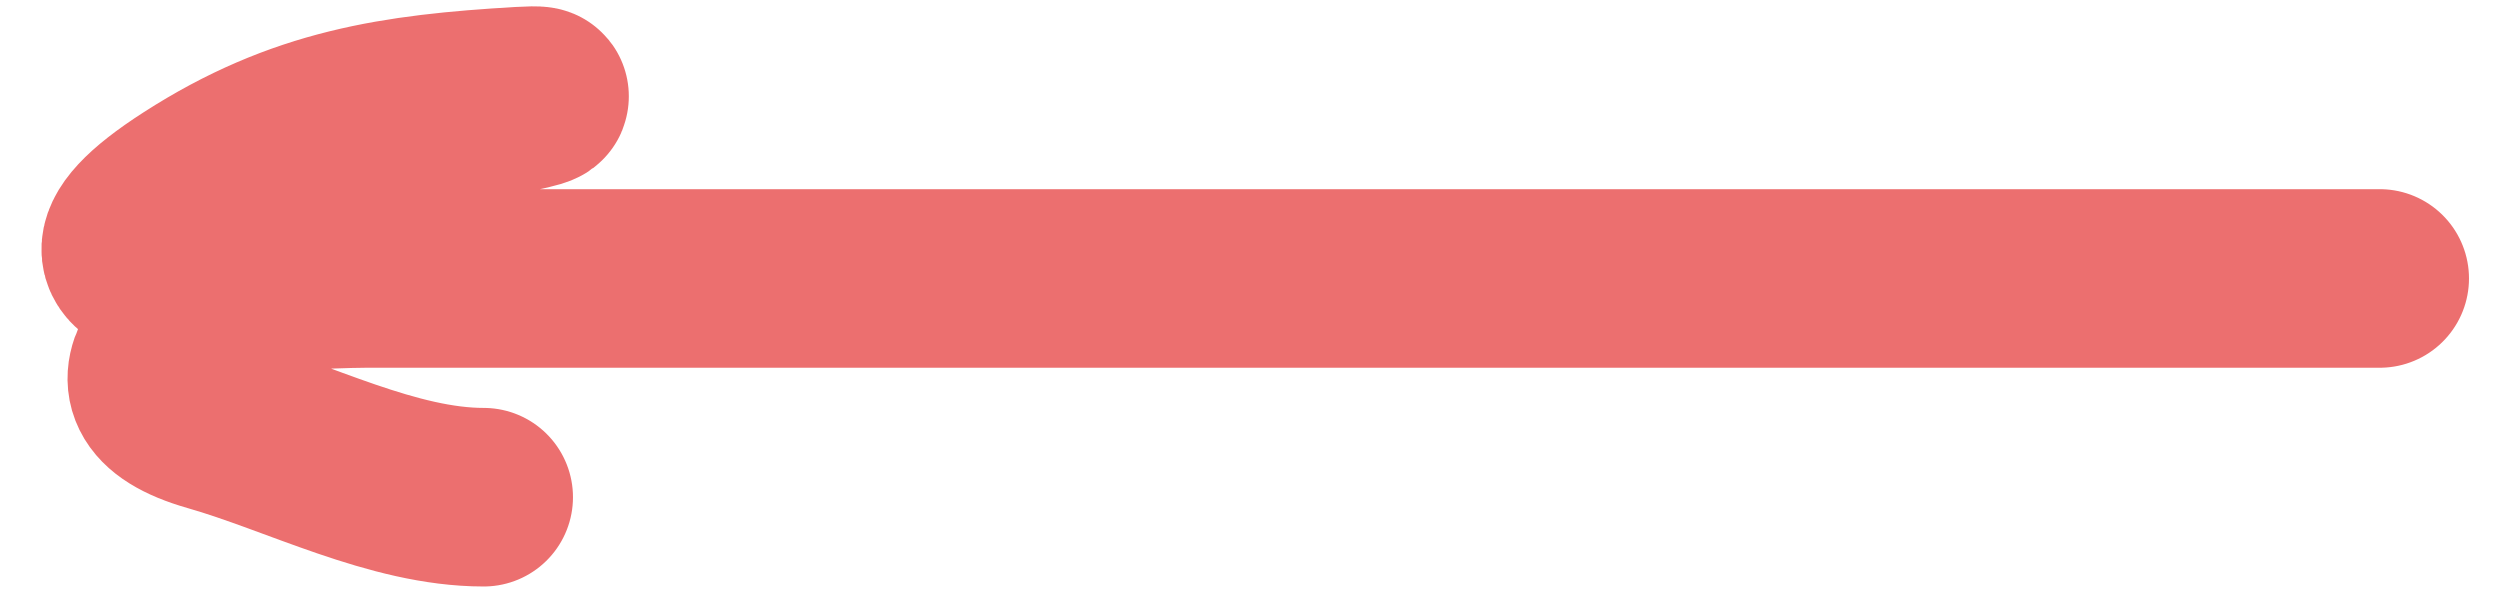
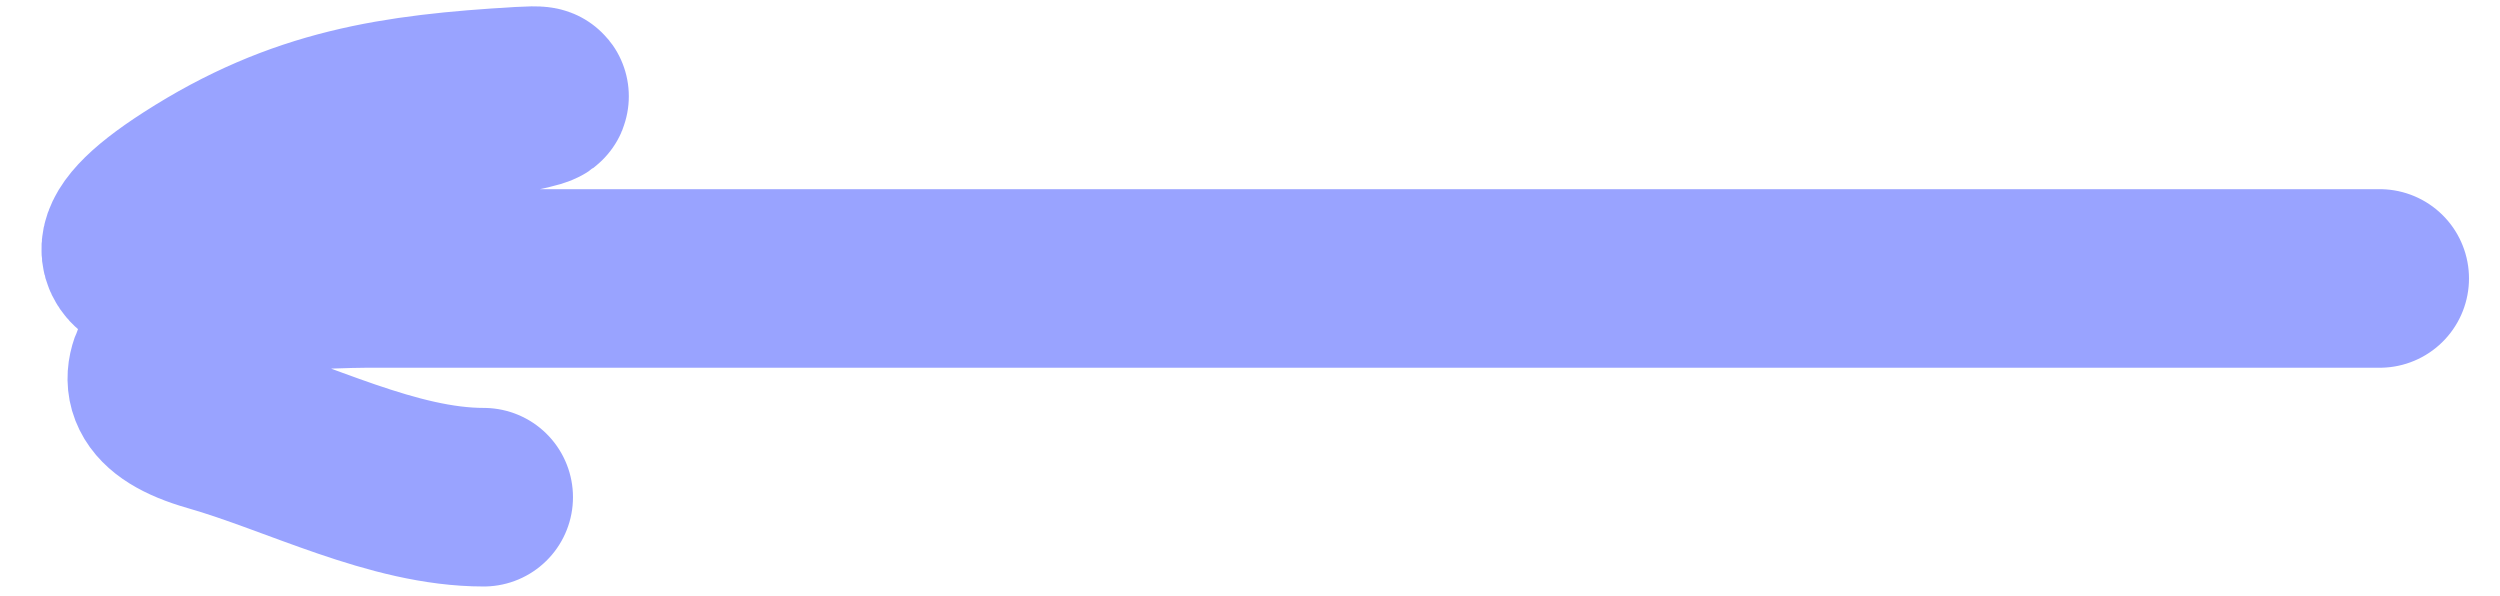
<svg xmlns="http://www.w3.org/2000/svg" width="42" height="10" viewBox="0 0 42 10" fill="none">
-   <path d="M39.979 4.678C28.703 4.678 17.428 4.678 6.153 4.678C4.816 4.678 0.151 5.123 3.226 3.147C5.063 1.965 6.653 1.738 8.739 1.615C10.119 1.534 6.72 2.061 6.016 2.262C5.181 2.5 4.618 4.171 3.975 4.814C3.458 5.33 1.49 6.501 3.566 7.094C5.019 7.509 6.603 8.353 8.126 8.353" stroke="#EC6F6F" stroke-width="3" stroke-linecap="round" />
+   <path d="M39.979 4.678C28.703 4.678 17.428 4.678 6.153 4.678C4.816 4.678 0.151 5.123 3.226 3.147C5.063 1.965 6.653 1.738 8.739 1.615C10.119 1.534 6.72 2.061 6.016 2.262C5.181 2.5 4.618 4.171 3.975 4.814C3.458 5.33 1.49 6.501 3.566 7.094C5.019 7.509 6.603 8.353 8.126 8.353" stroke="#99A3FF" stroke-width="3" stroke-linecap="round" />
</svg>
